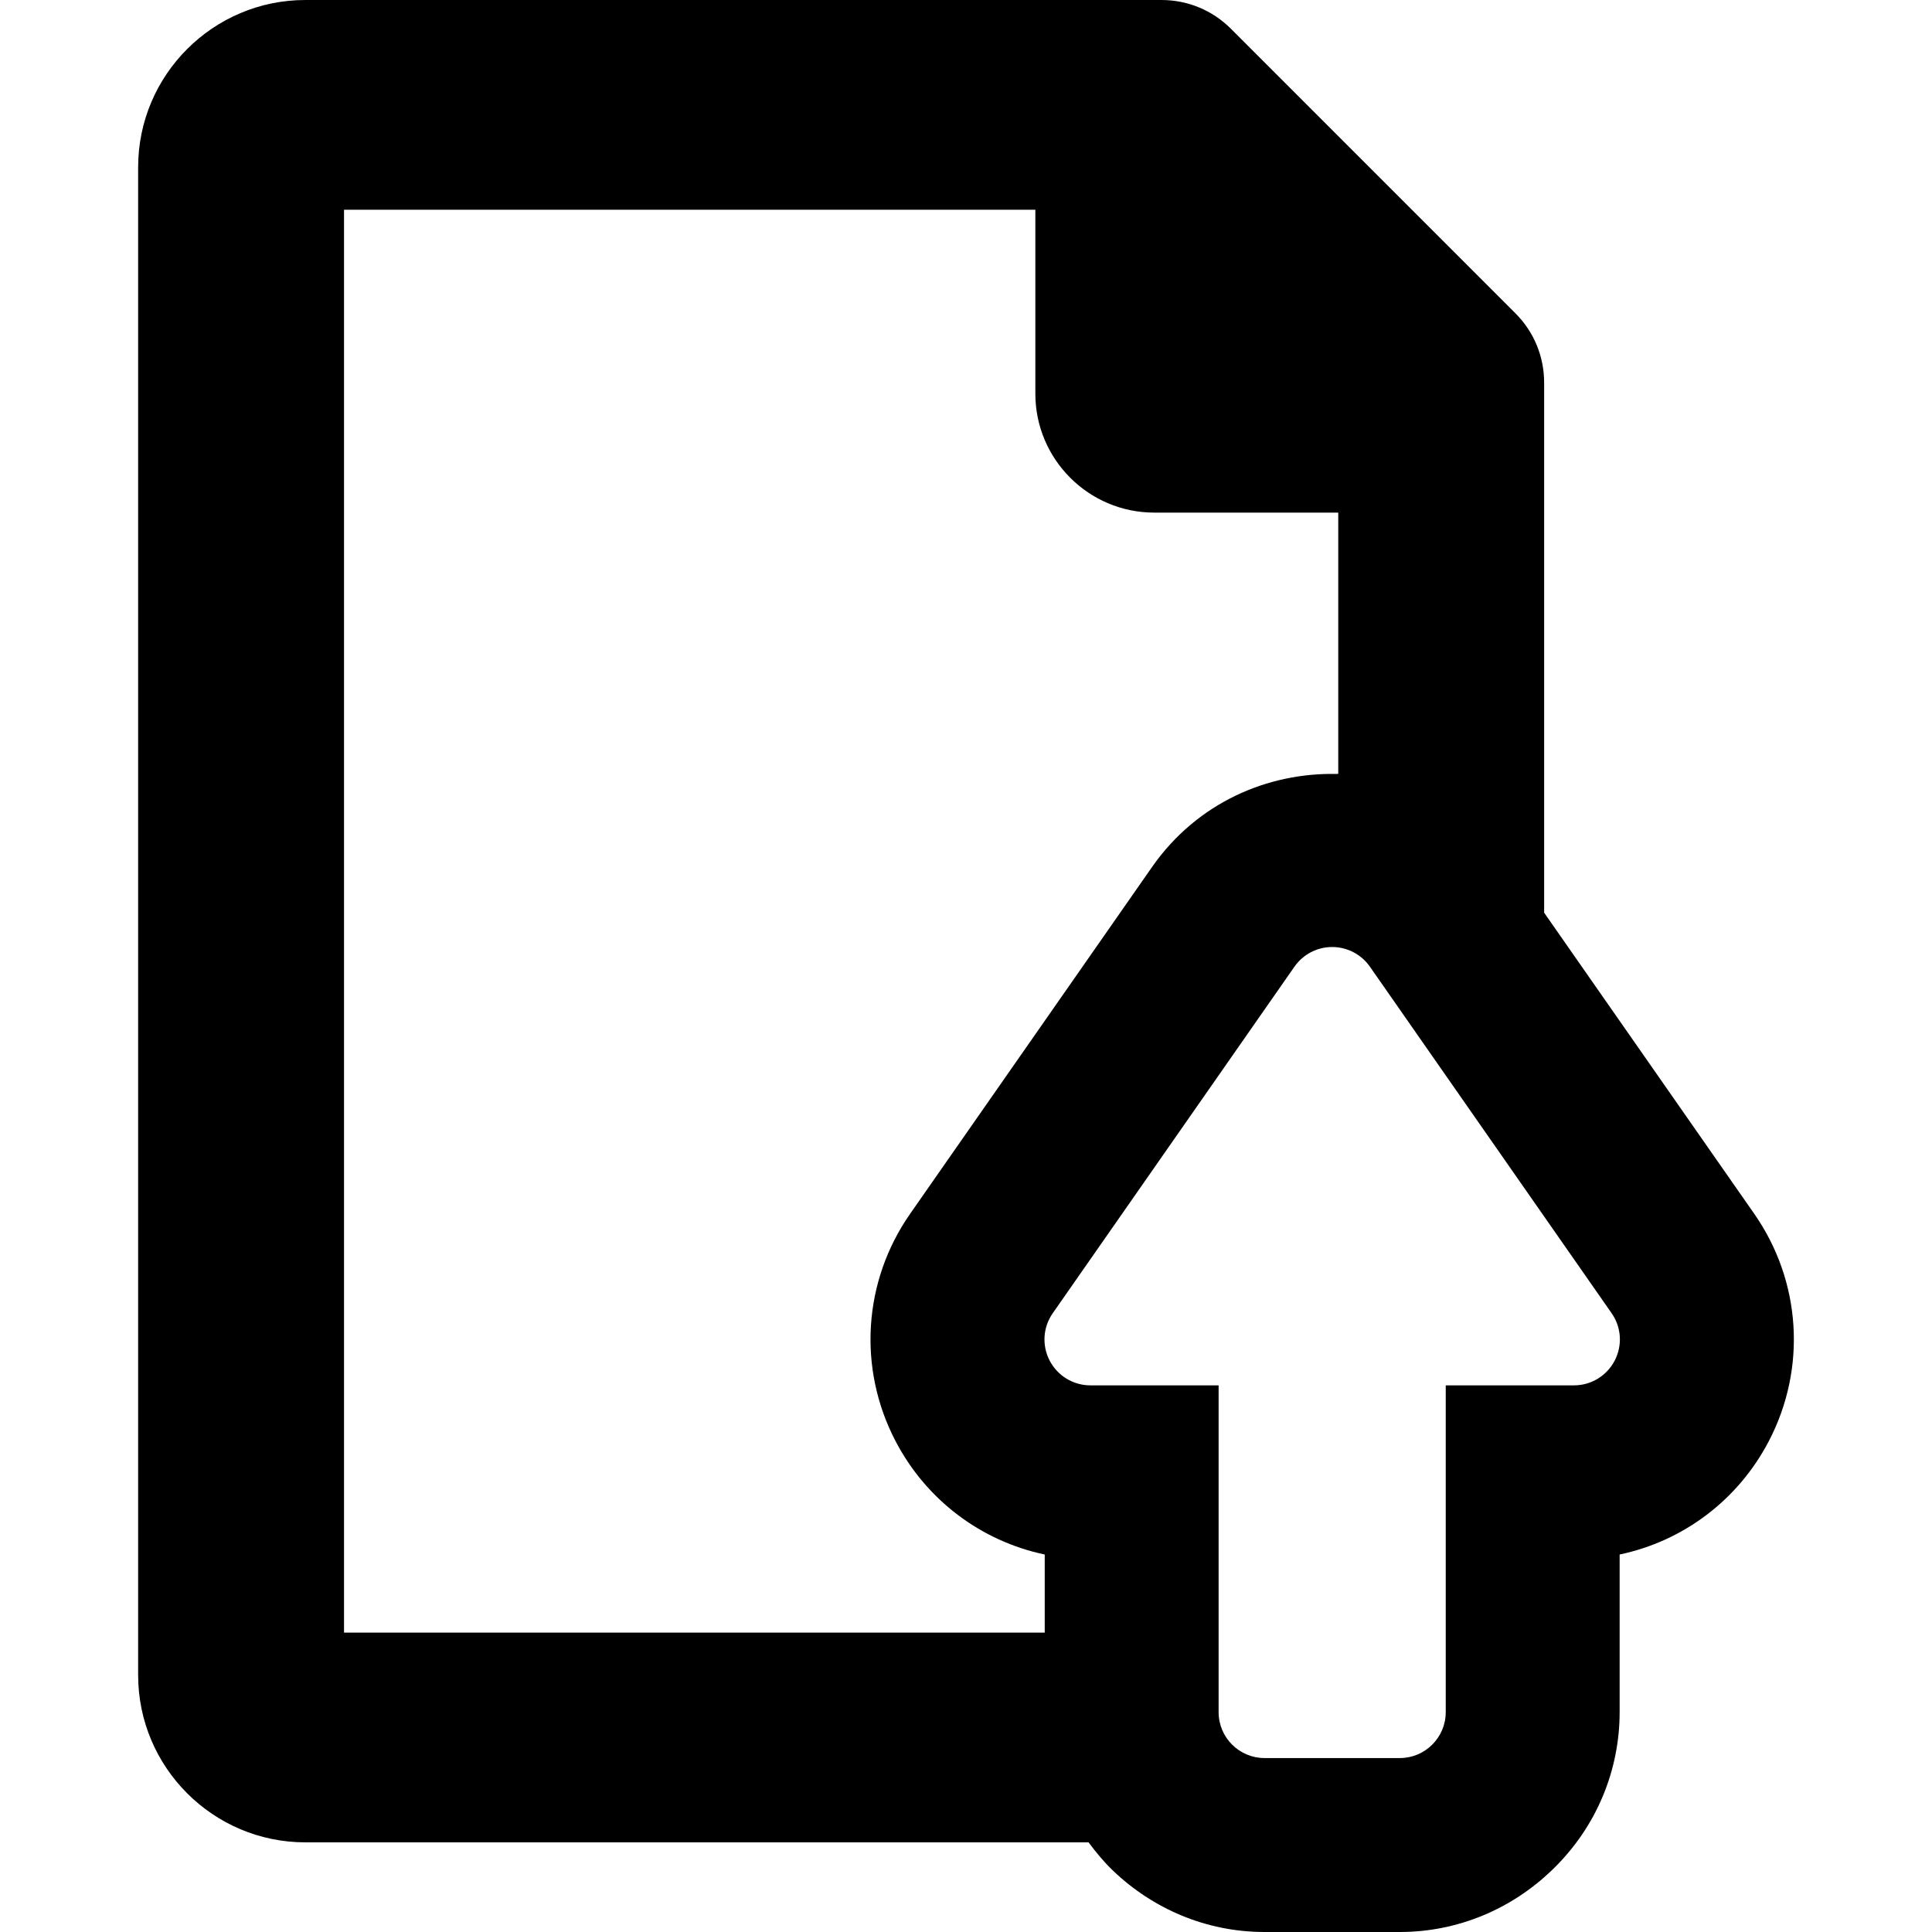
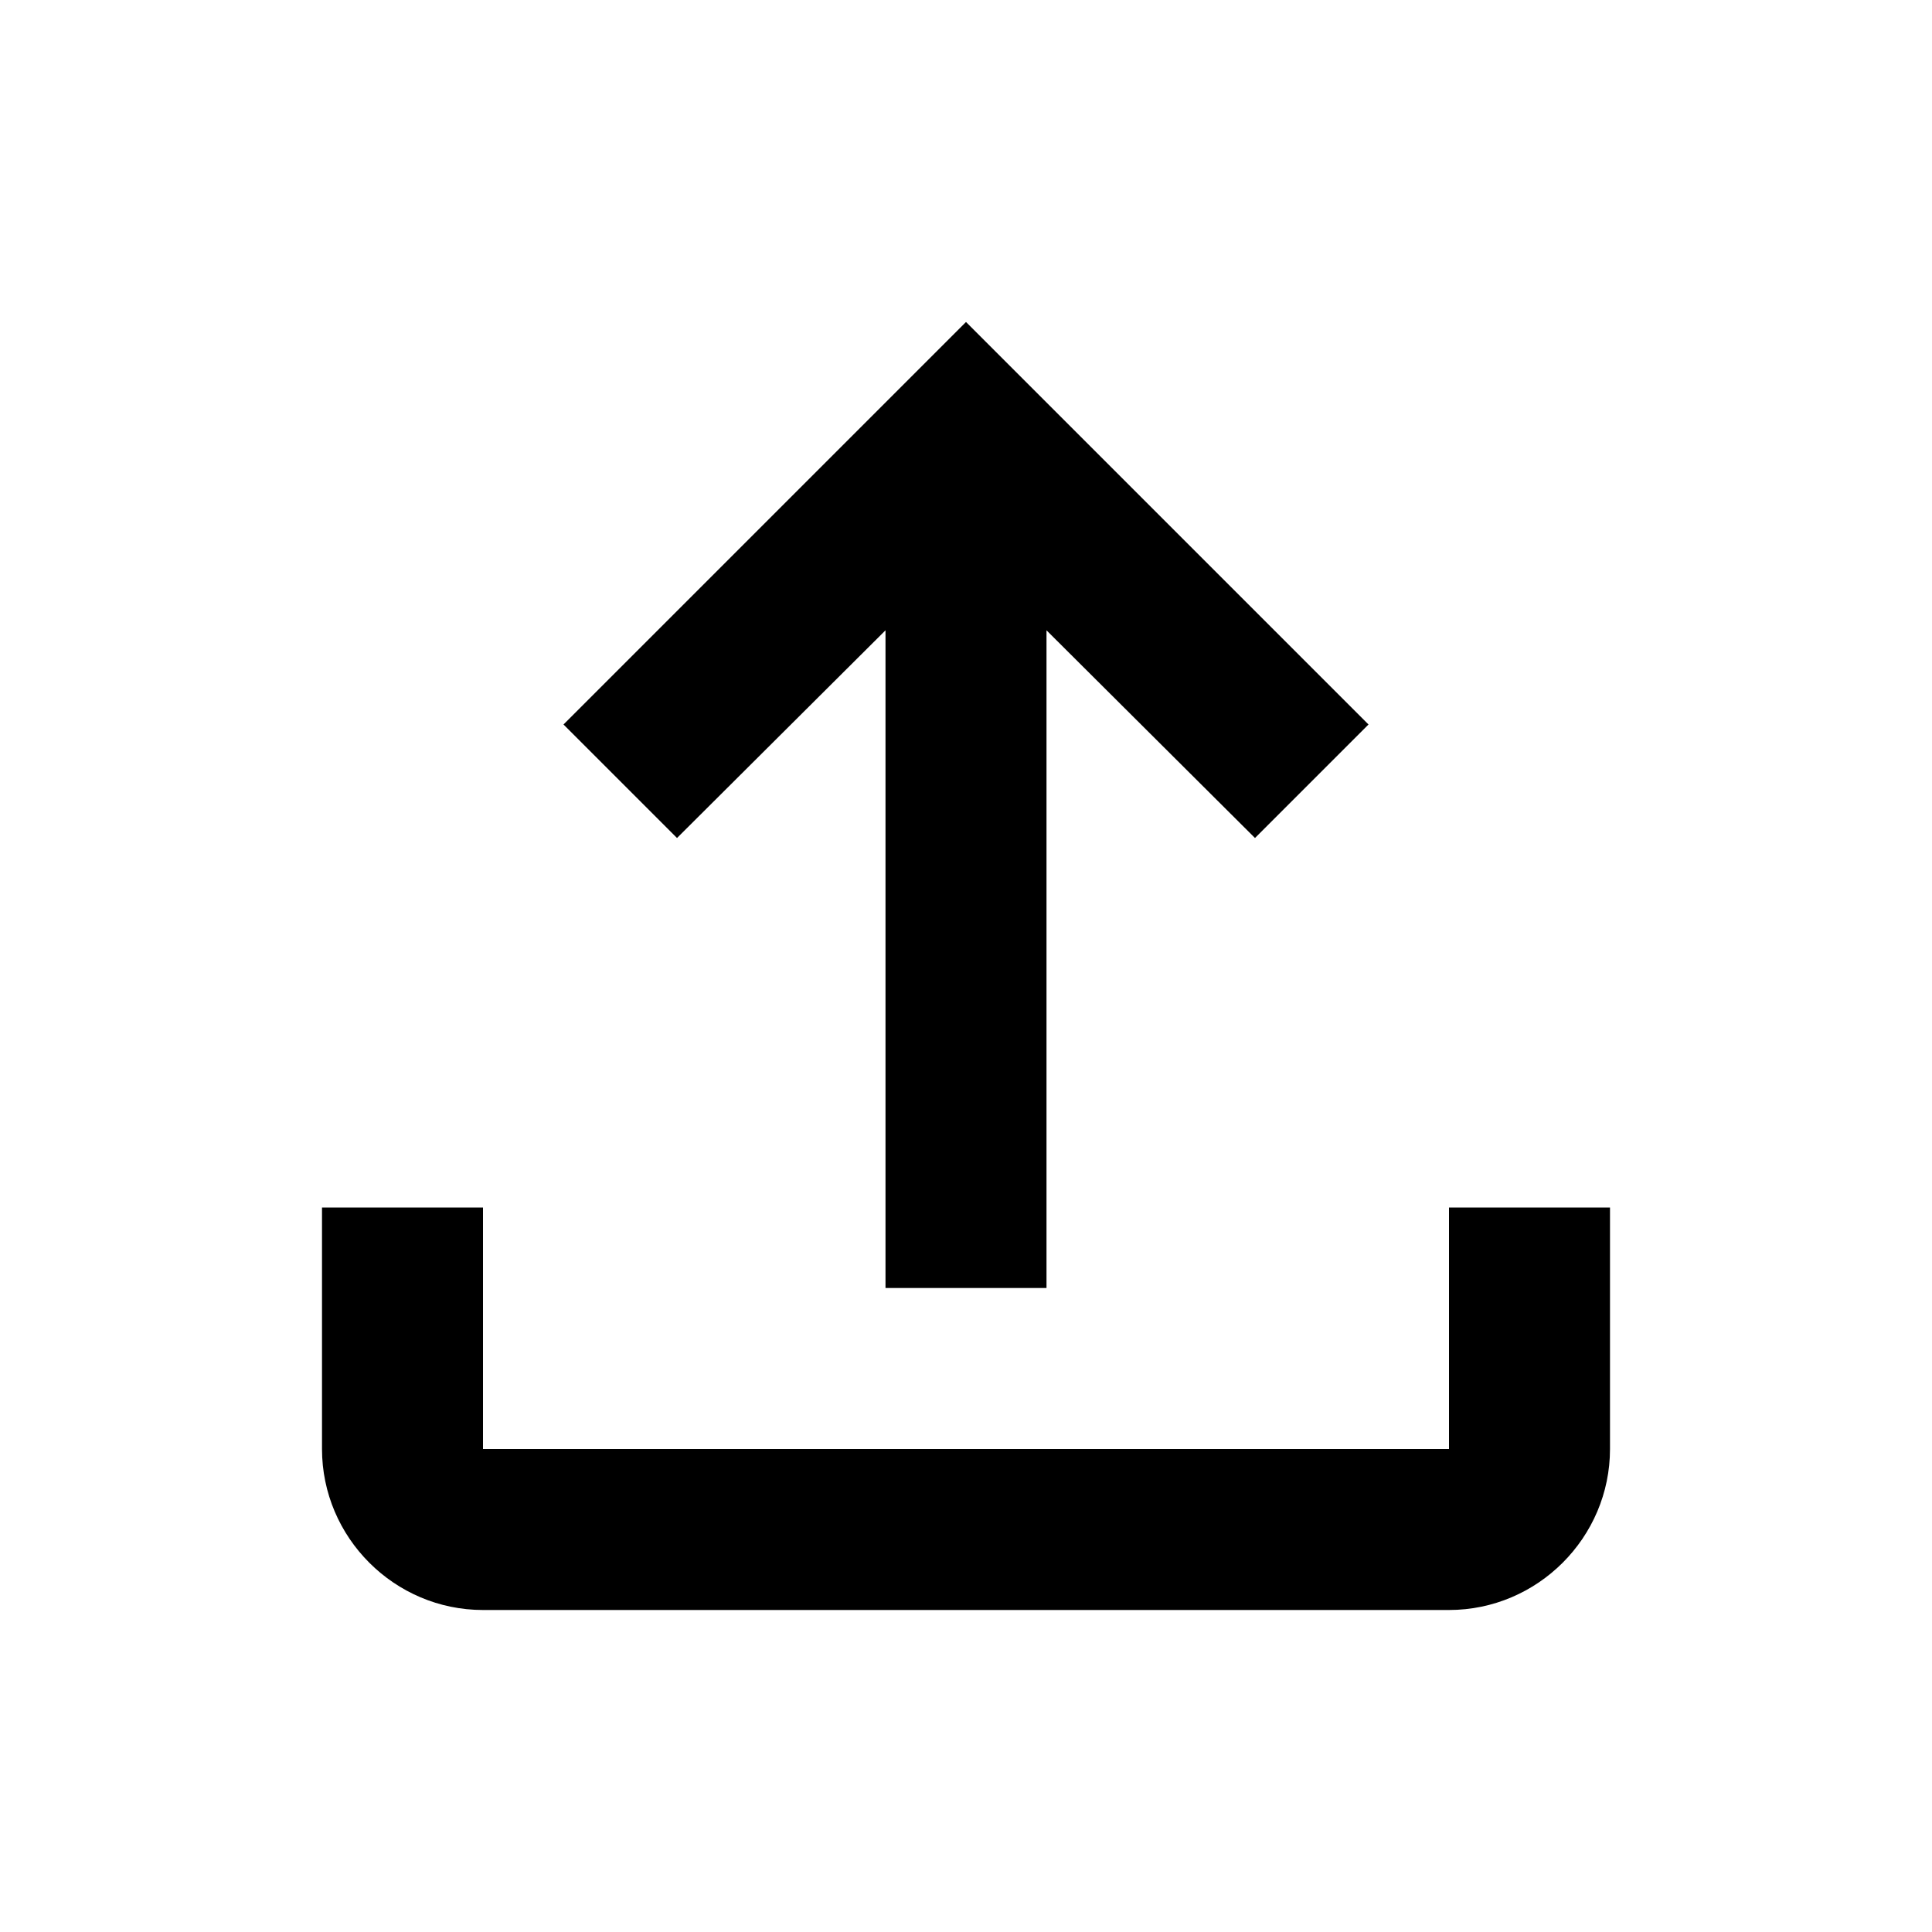
- <svg xmlns="http://www.w3.org/2000/svg" version="1.1" id="Capa_1" x="0px" y="0px" viewBox="0 0 490.955 490.955" style="enable-background:new 0 0 490.955 490.955;" xml:space="preserve">
-   <path id="XMLID_448_" d="M445.767,308.42l-53.374-76.49v-20.656v-11.366V97.241c0-6.669-2.604-12.94-7.318-17.645L312.787,7.301  C308.073,2.588,301.796,0,295.149,0H77.597C54.161,0,35.103,19.066,35.103,42.494V425.68c0,23.427,19.059,42.494,42.494,42.494  h159.307h39.714c1.902,2.54,3.915,5,6.232,7.205c10.033,9.593,23.547,15.576,38.501,15.576c26.935,0-1.247,0,34.363,0  c14.936,0,28.483-5.982,38.517-15.576c11.693-11.159,17.348-25.825,17.348-40.29v-40.06c16.216-3.418,30.114-13.866,37.91-28.811  C459.151,347.704,457.731,325.554,445.767,308.42z M170.095,414.872H87.422V53.302h175.681v46.752  c0,16.655,13.547,30.209,30.209,30.209h46.76v66.377h-0.255v0.039c-17.685-0.415-35.529,7.285-46.934,23.46l-61.586,88.28  c-11.965,17.134-13.387,39.284-3.722,57.799c7.795,14.945,21.692,25.393,37.91,28.811v19.842h-10.29H170.095z M410.316,345.771  c-2.03,3.866-5.99,6.271-10.337,6.271h-0.016h-32.575v83.048c0,6.437-5.239,11.662-11.659,11.662h-0.017H321.35h-0.017  c-6.423,0-11.662-5.225-11.662-11.662v-83.048h-32.574h-0.016c-4.346,0-8.308-2.405-10.336-6.271  c-2.012-3.866-1.725-8.49,0.783-12.07l61.424-88.064c2.189-3.123,5.769-4.984,9.57-4.984h0.017c3.802,0,7.38,1.861,9.568,4.984  l61.427,88.064C412.04,337.28,412.328,341.905,410.316,345.771z" />
+ <svg xmlns="http://www.w3.org/2000/svg" enable-background="new 0 0 24 24" height="24px" viewBox="0 0 24 24" width="24px" fill="#000000">
  <g>
- </g>
+     <rect fill="none" height="24" width="24" />
+   </g>
  <g>
- </g>
-   <g>
- </g>
-   <g>
- </g>
-   <g>
- </g>
-   <g>
- </g>
-   <g>
- </g>
-   <g>
- </g>
-   <g>
- </g>
-   <g>
- </g>
-   <g>
- </g>
-   <g>
- </g>
-   <g>
- </g>
-   <g>
- </g>
-   <g>
- </g>
+     <path d="M18,15v3H6v-3H4v3c0,1.1,0.9,2,2,2h12c1.1,0,2-0.9,2-2v-3H18z M7,9l1.41,1.41L11,7.83V16h2V7.83l2.59,2.58L17,9l-5-5L7,9z" />
+   </g>
</svg>
